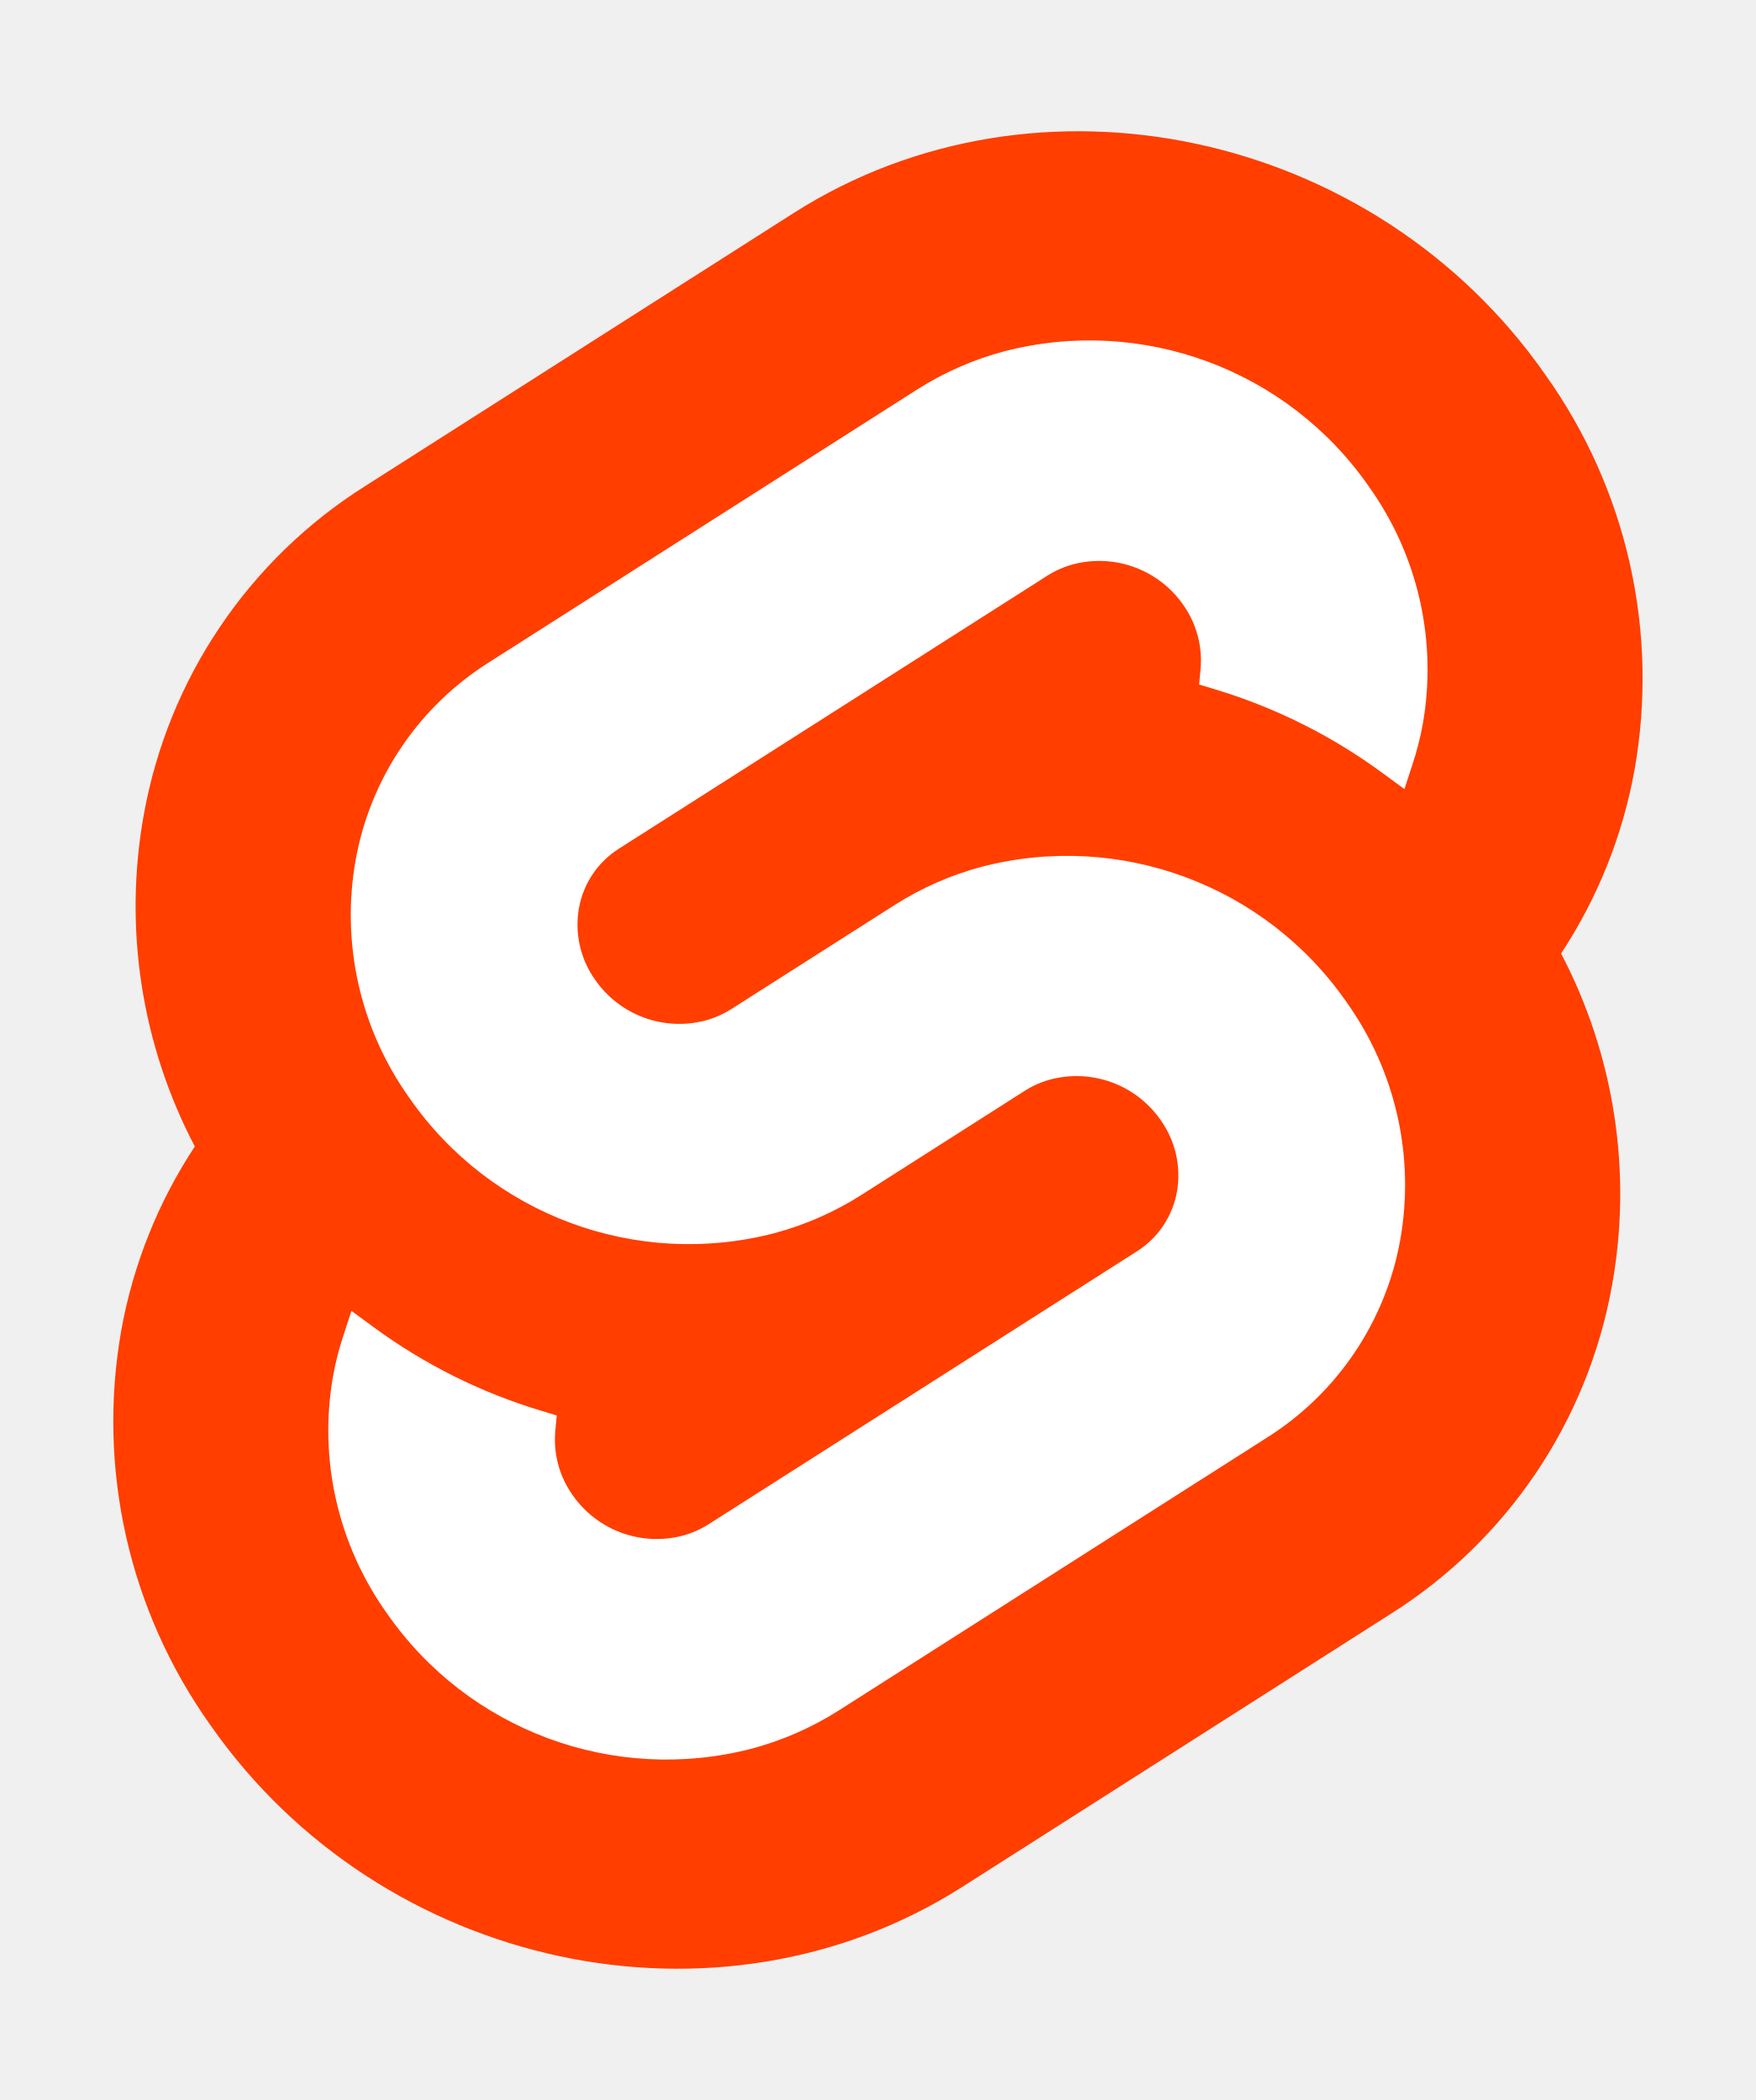
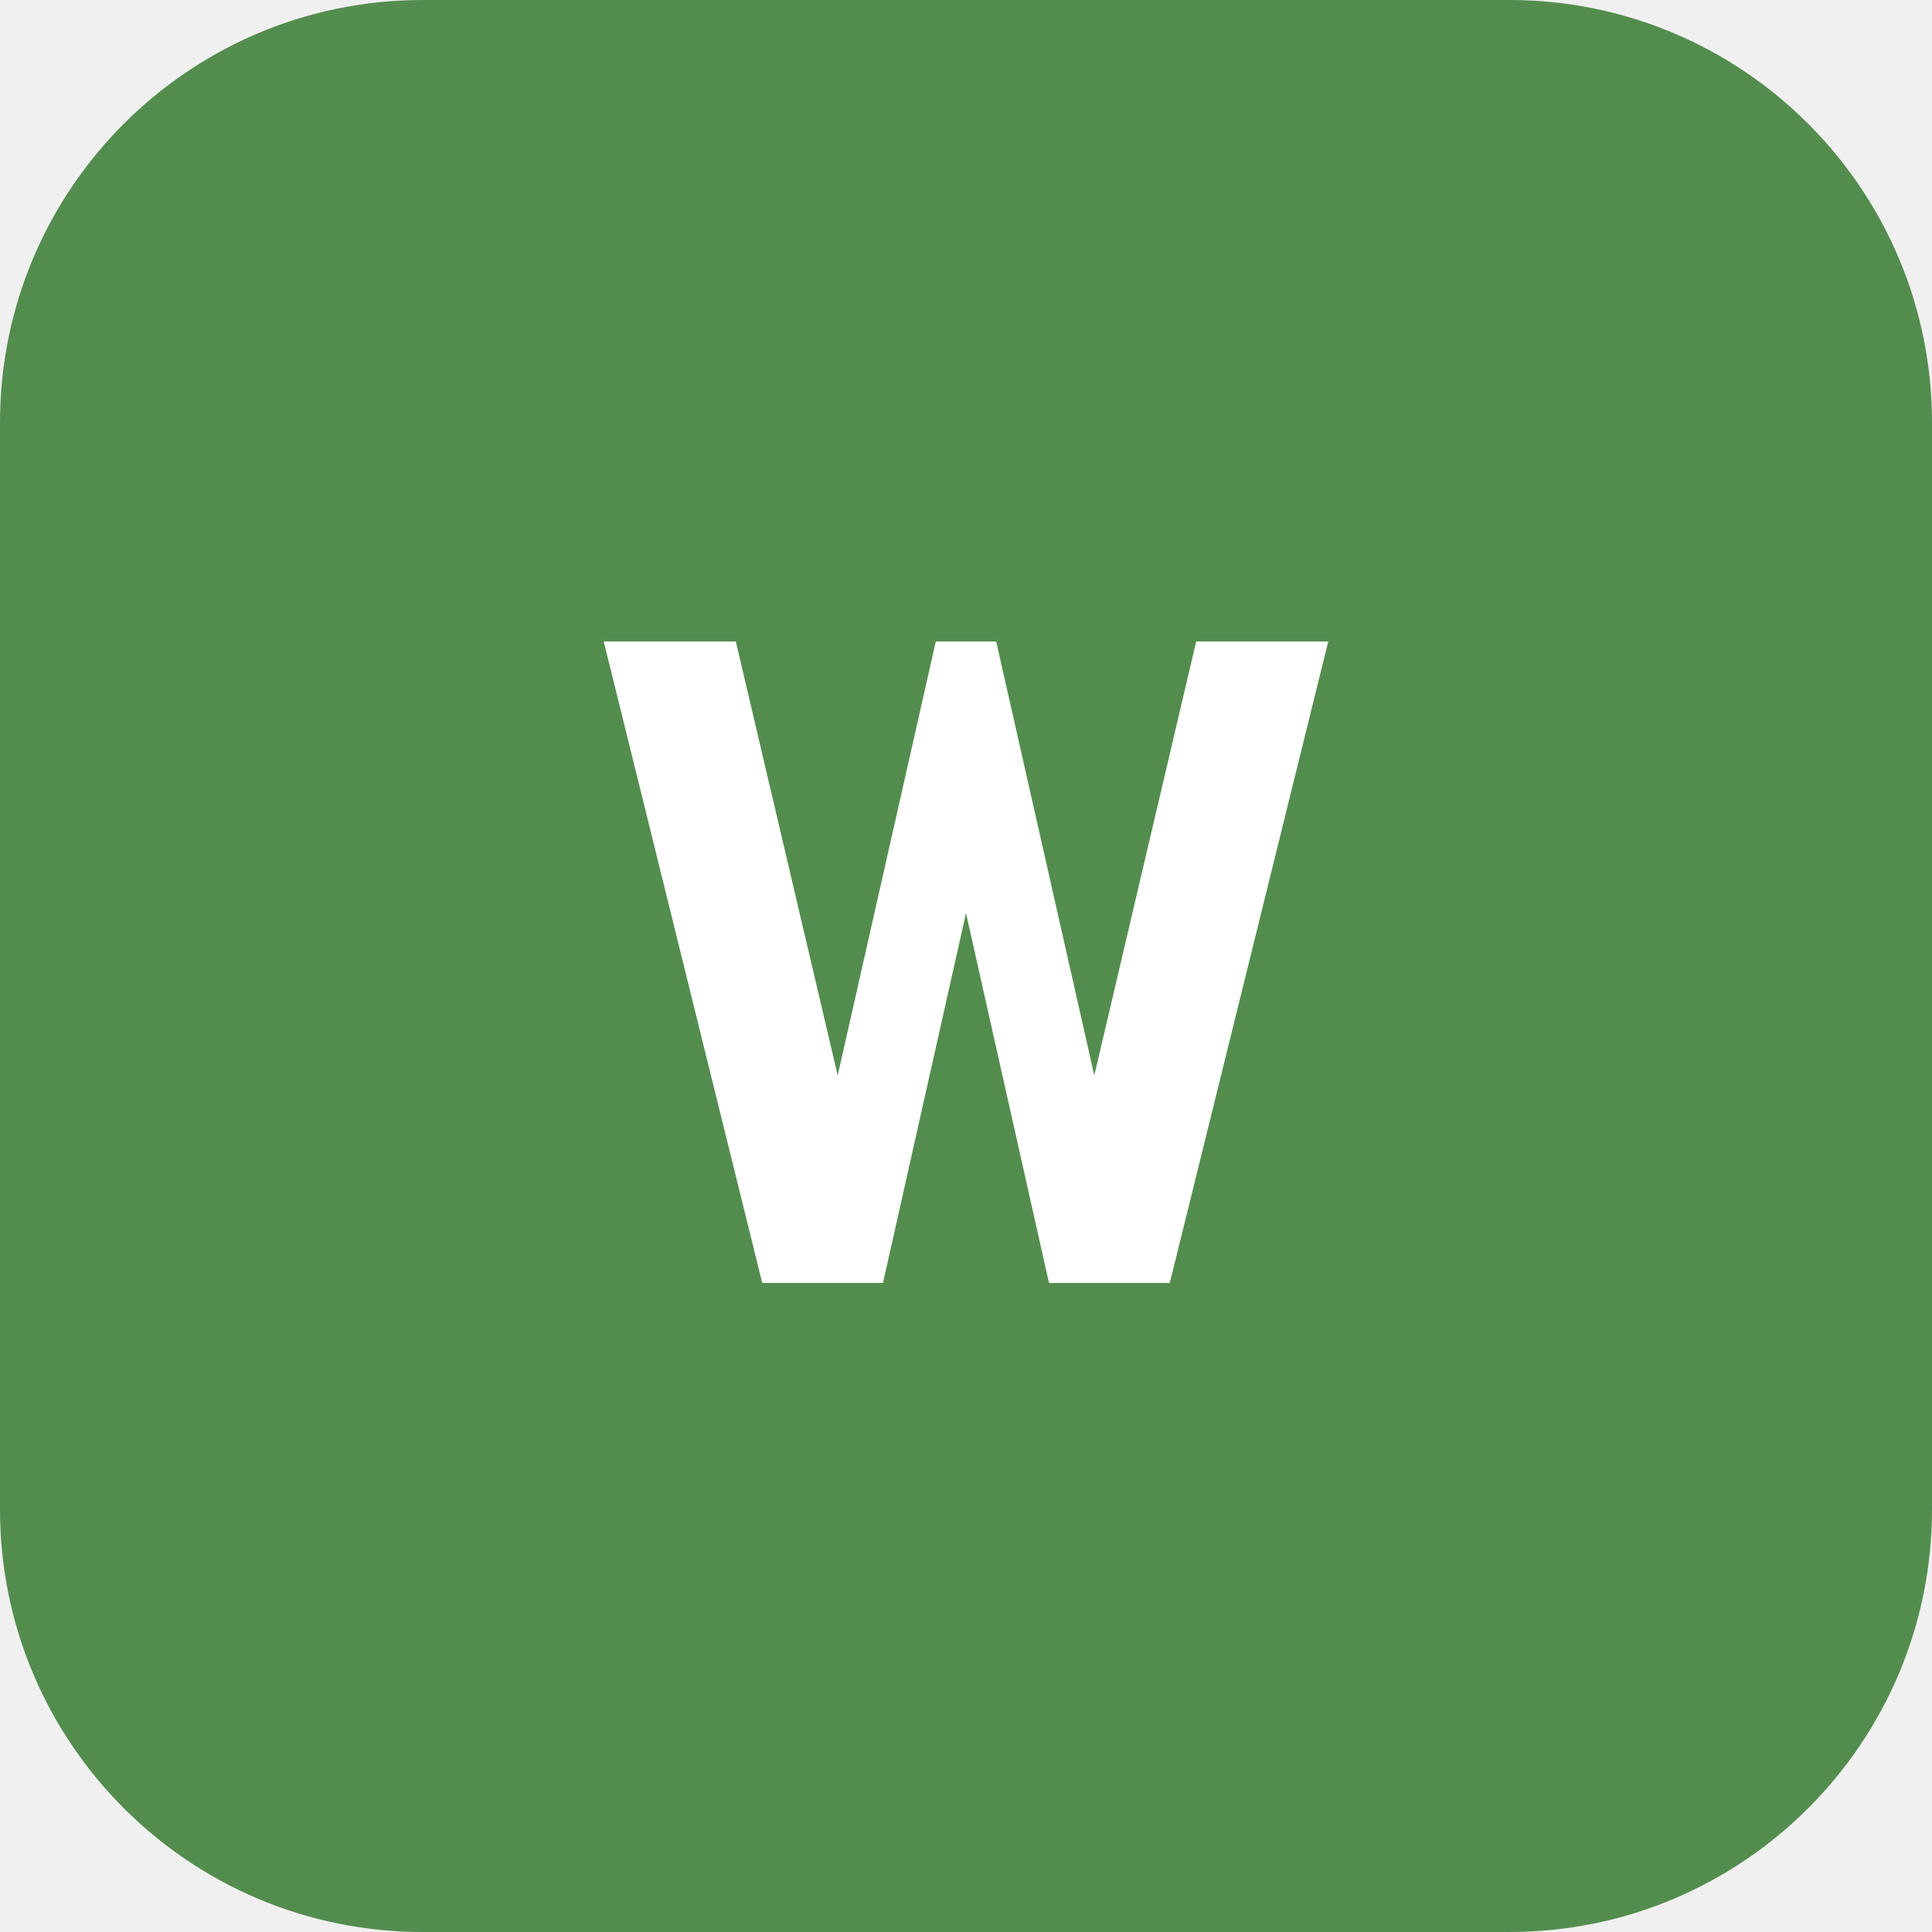
- <svg xmlns="http://www.w3.org/2000/svg" width="107" height="128" viewBox="0 0 107 128">
-   <path d="M94.157 22.819c-10.4-14.885-30.94-19.297-45.792-9.835L22.282 29.608A29.92 29.92 0 0 0 8.764 49.65a31.5 31.5 0 0 0 3.108 20.231 30 30 0 0 0-4.477 11.183 31.9 31.9 0 0 0 5.448 24.116c10.402 14.887 30.942 19.297 45.791 9.835l26.083-16.624A29.92 29.92 0 0 0 98.235 78.35a31.53 31.53 0 0 0-3.105-20.232 30 30 0 0 0 4.474-11.182 31.88 31.88 0 0 0-5.447-24.116" style="fill:#ff3e00" />
-   <path d="M45.817 106.582a20.72 20.72 0 0 1-22.237-8.243 19.17 19.17 0 0 1-3.277-14.503 18 18 0 0 1 .624-2.435l.49-1.498 1.337.981a33.6 33.6 0 0 0 10.203 5.098l.97.294-.09.968a5.85 5.85 0 0 0 1.052 3.878 6.24 6.24 0 0 0 6.695 2.485 5.8 5.8 0 0 0 1.603-.704L69.27 76.28a5.43 5.43 0 0 0 2.45-3.631 5.8 5.8 0 0 0-.987-4.371 6.24 6.24 0 0 0-6.698-2.487 5.7 5.7 0 0 0-1.6.704l-9.953 6.345a19 19 0 0 1-5.296 2.326 20.72 20.72 0 0 1-22.237-8.243 19.17 19.17 0 0 1-3.277-14.502 17.99 17.99 0 0 1 8.13-12.052l26.081-16.623a19 19 0 0 1 5.3-2.329 20.72 20.72 0 0 1 22.237 8.243 19.17 19.17 0 0 1 3.277 14.503 18 18 0 0 1-.624 2.435l-.49 1.498-1.337-.98a33.6 33.6 0 0 0-10.203-5.1l-.97-.294.09-.968a5.86 5.86 0 0 0-1.052-3.878 6.24 6.24 0 0 0-6.696-2.485 5.8 5.8 0 0 0-1.602.704L37.73 51.72a5.42 5.42 0 0 0-2.449 3.63 5.79 5.79 0 0 0 .986 4.372 6.24 6.24 0 0 0 6.698 2.486 5.8 5.8 0 0 0 1.602-.704l9.952-6.342a19 19 0 0 1 5.295-2.328 20.72 20.72 0 0 1 22.237 8.242 19.17 19.17 0 0 1 3.277 14.503 18 18 0 0 1-8.13 12.053l-26.081 16.622a19 19 0 0 1-5.3 2.328" style="fill:#fff" />
+ <svg xmlns="http://www.w3.org/2000/svg" viewBox="0 0 512 512">
+   <rect width="512" height="512" rx="112" fill="#538d4e" />
+   <path d="M160 170 h35 l27 115 l26 -115 h16 l26 115 l27 -115 h35 l-42 170 h-32 l-22 -98 l-22 98 h-32 Z" fill="#ffffff" />
</svg>
